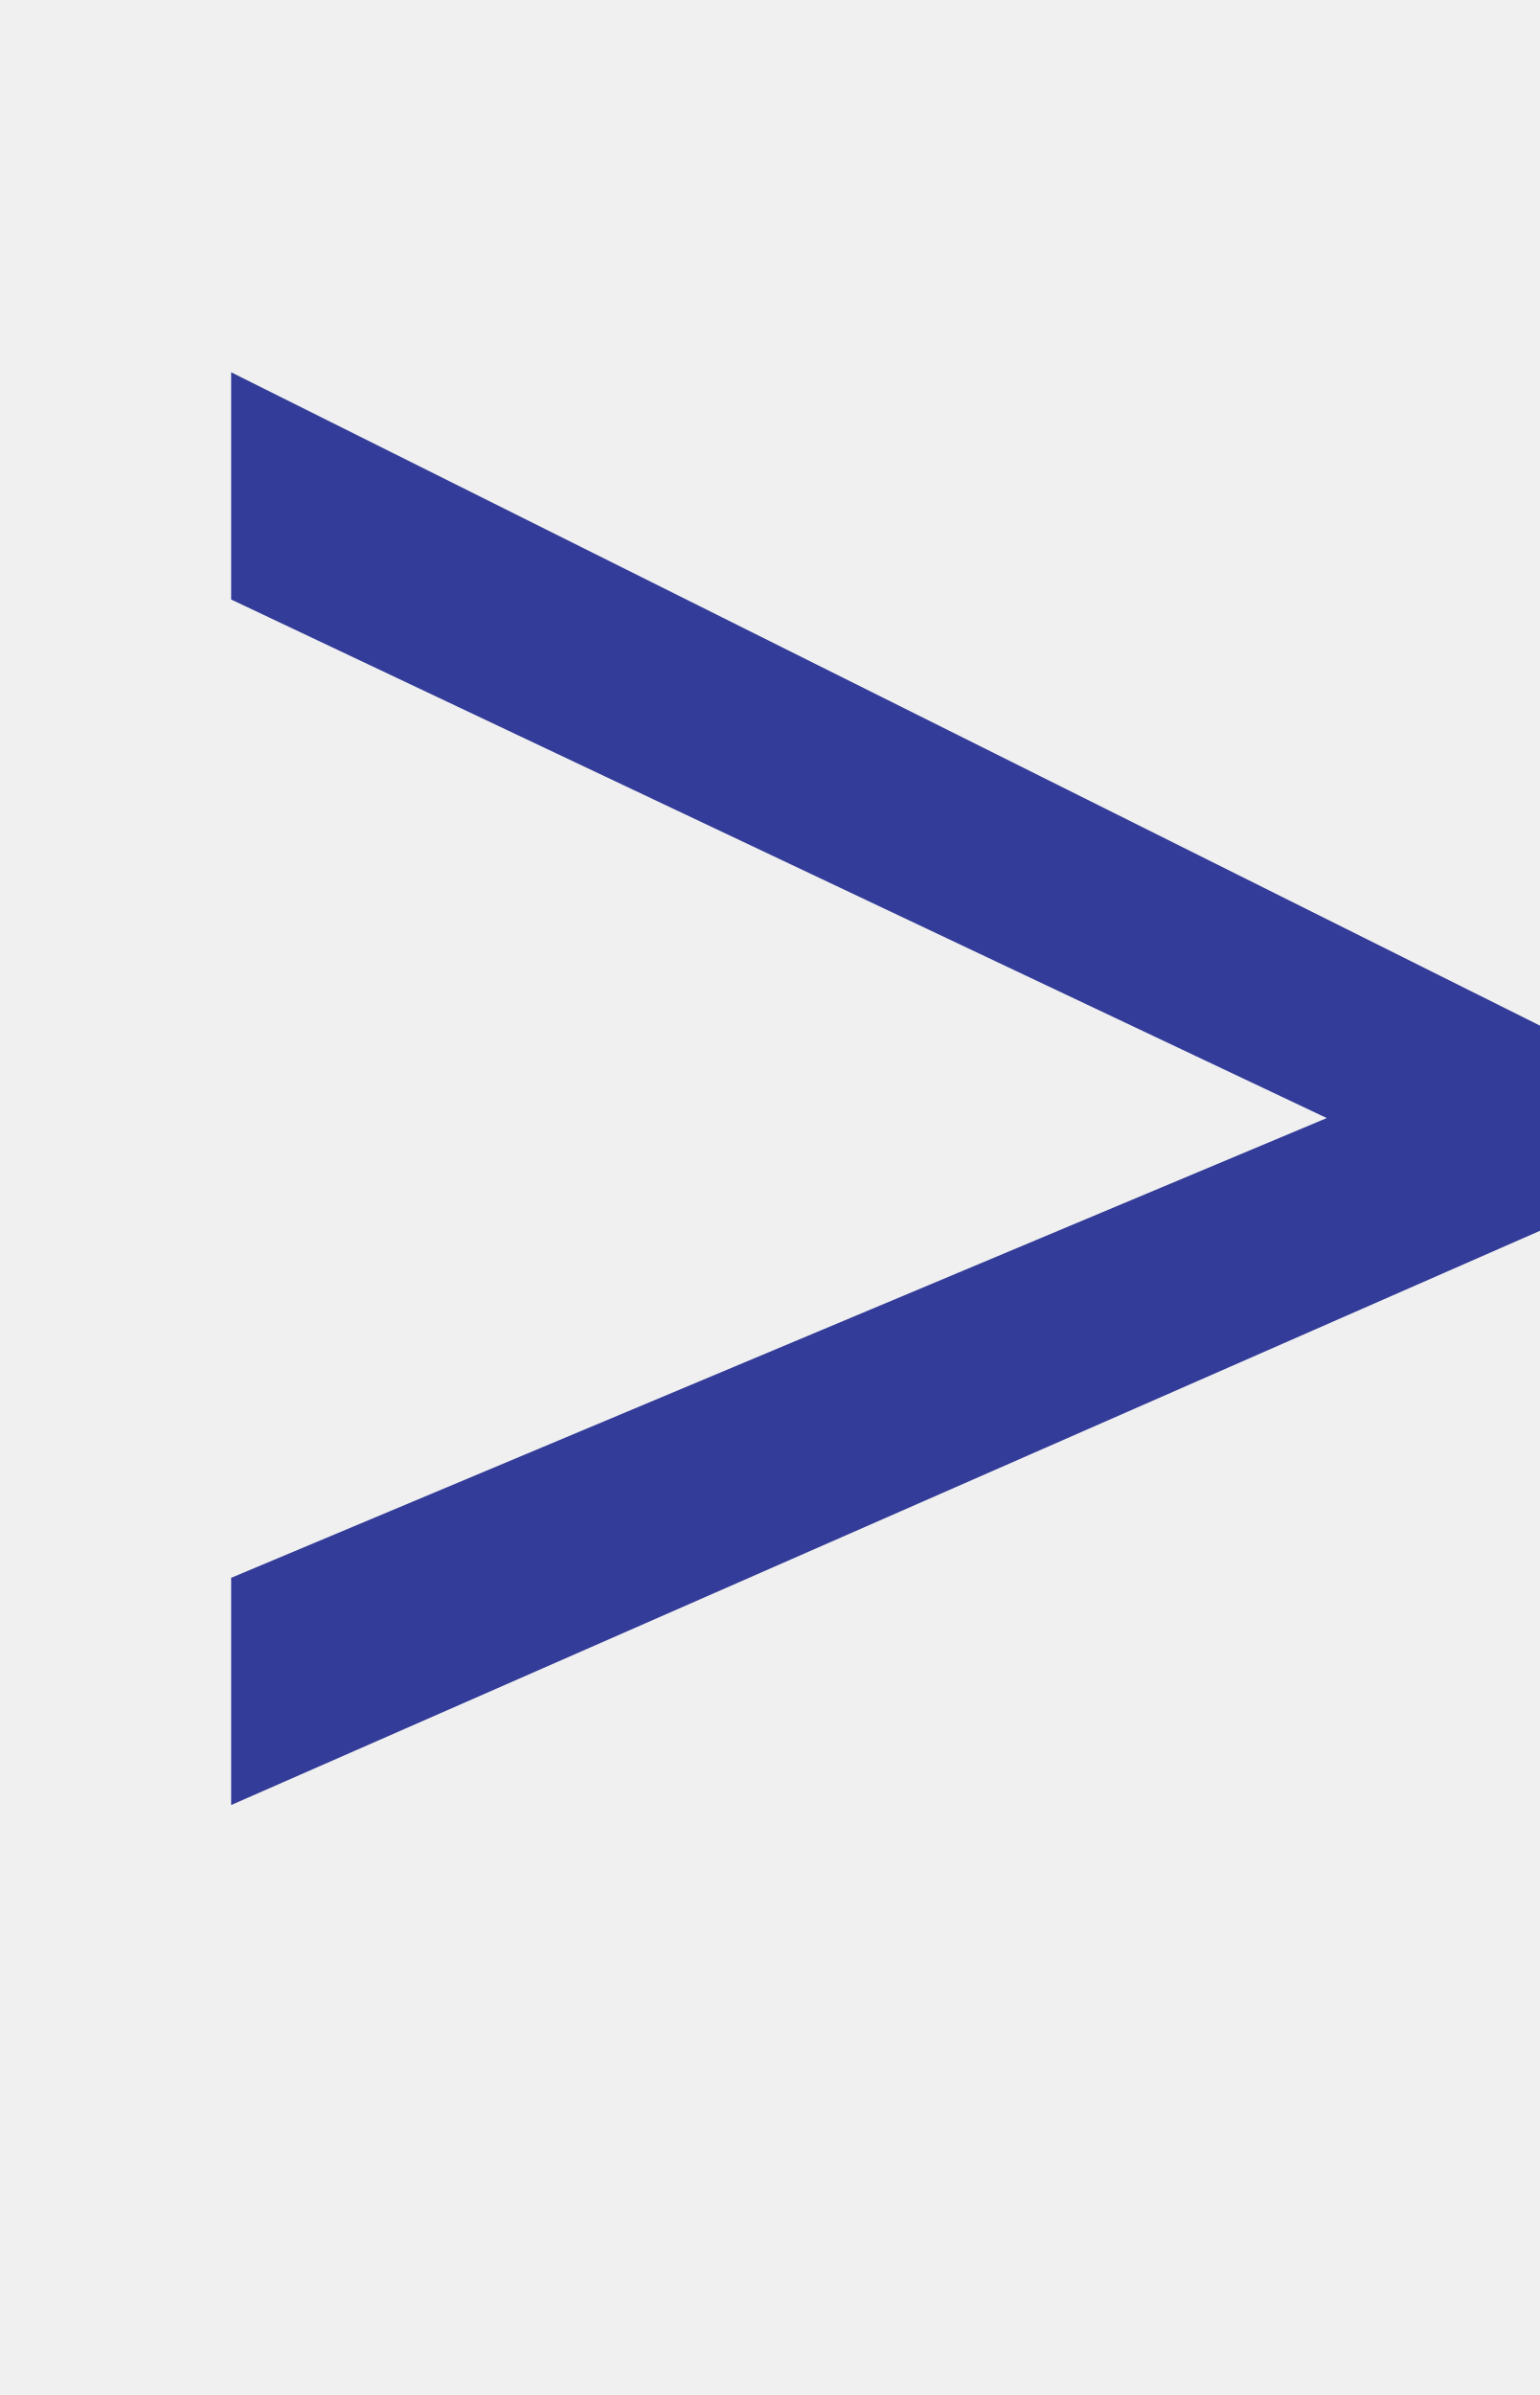
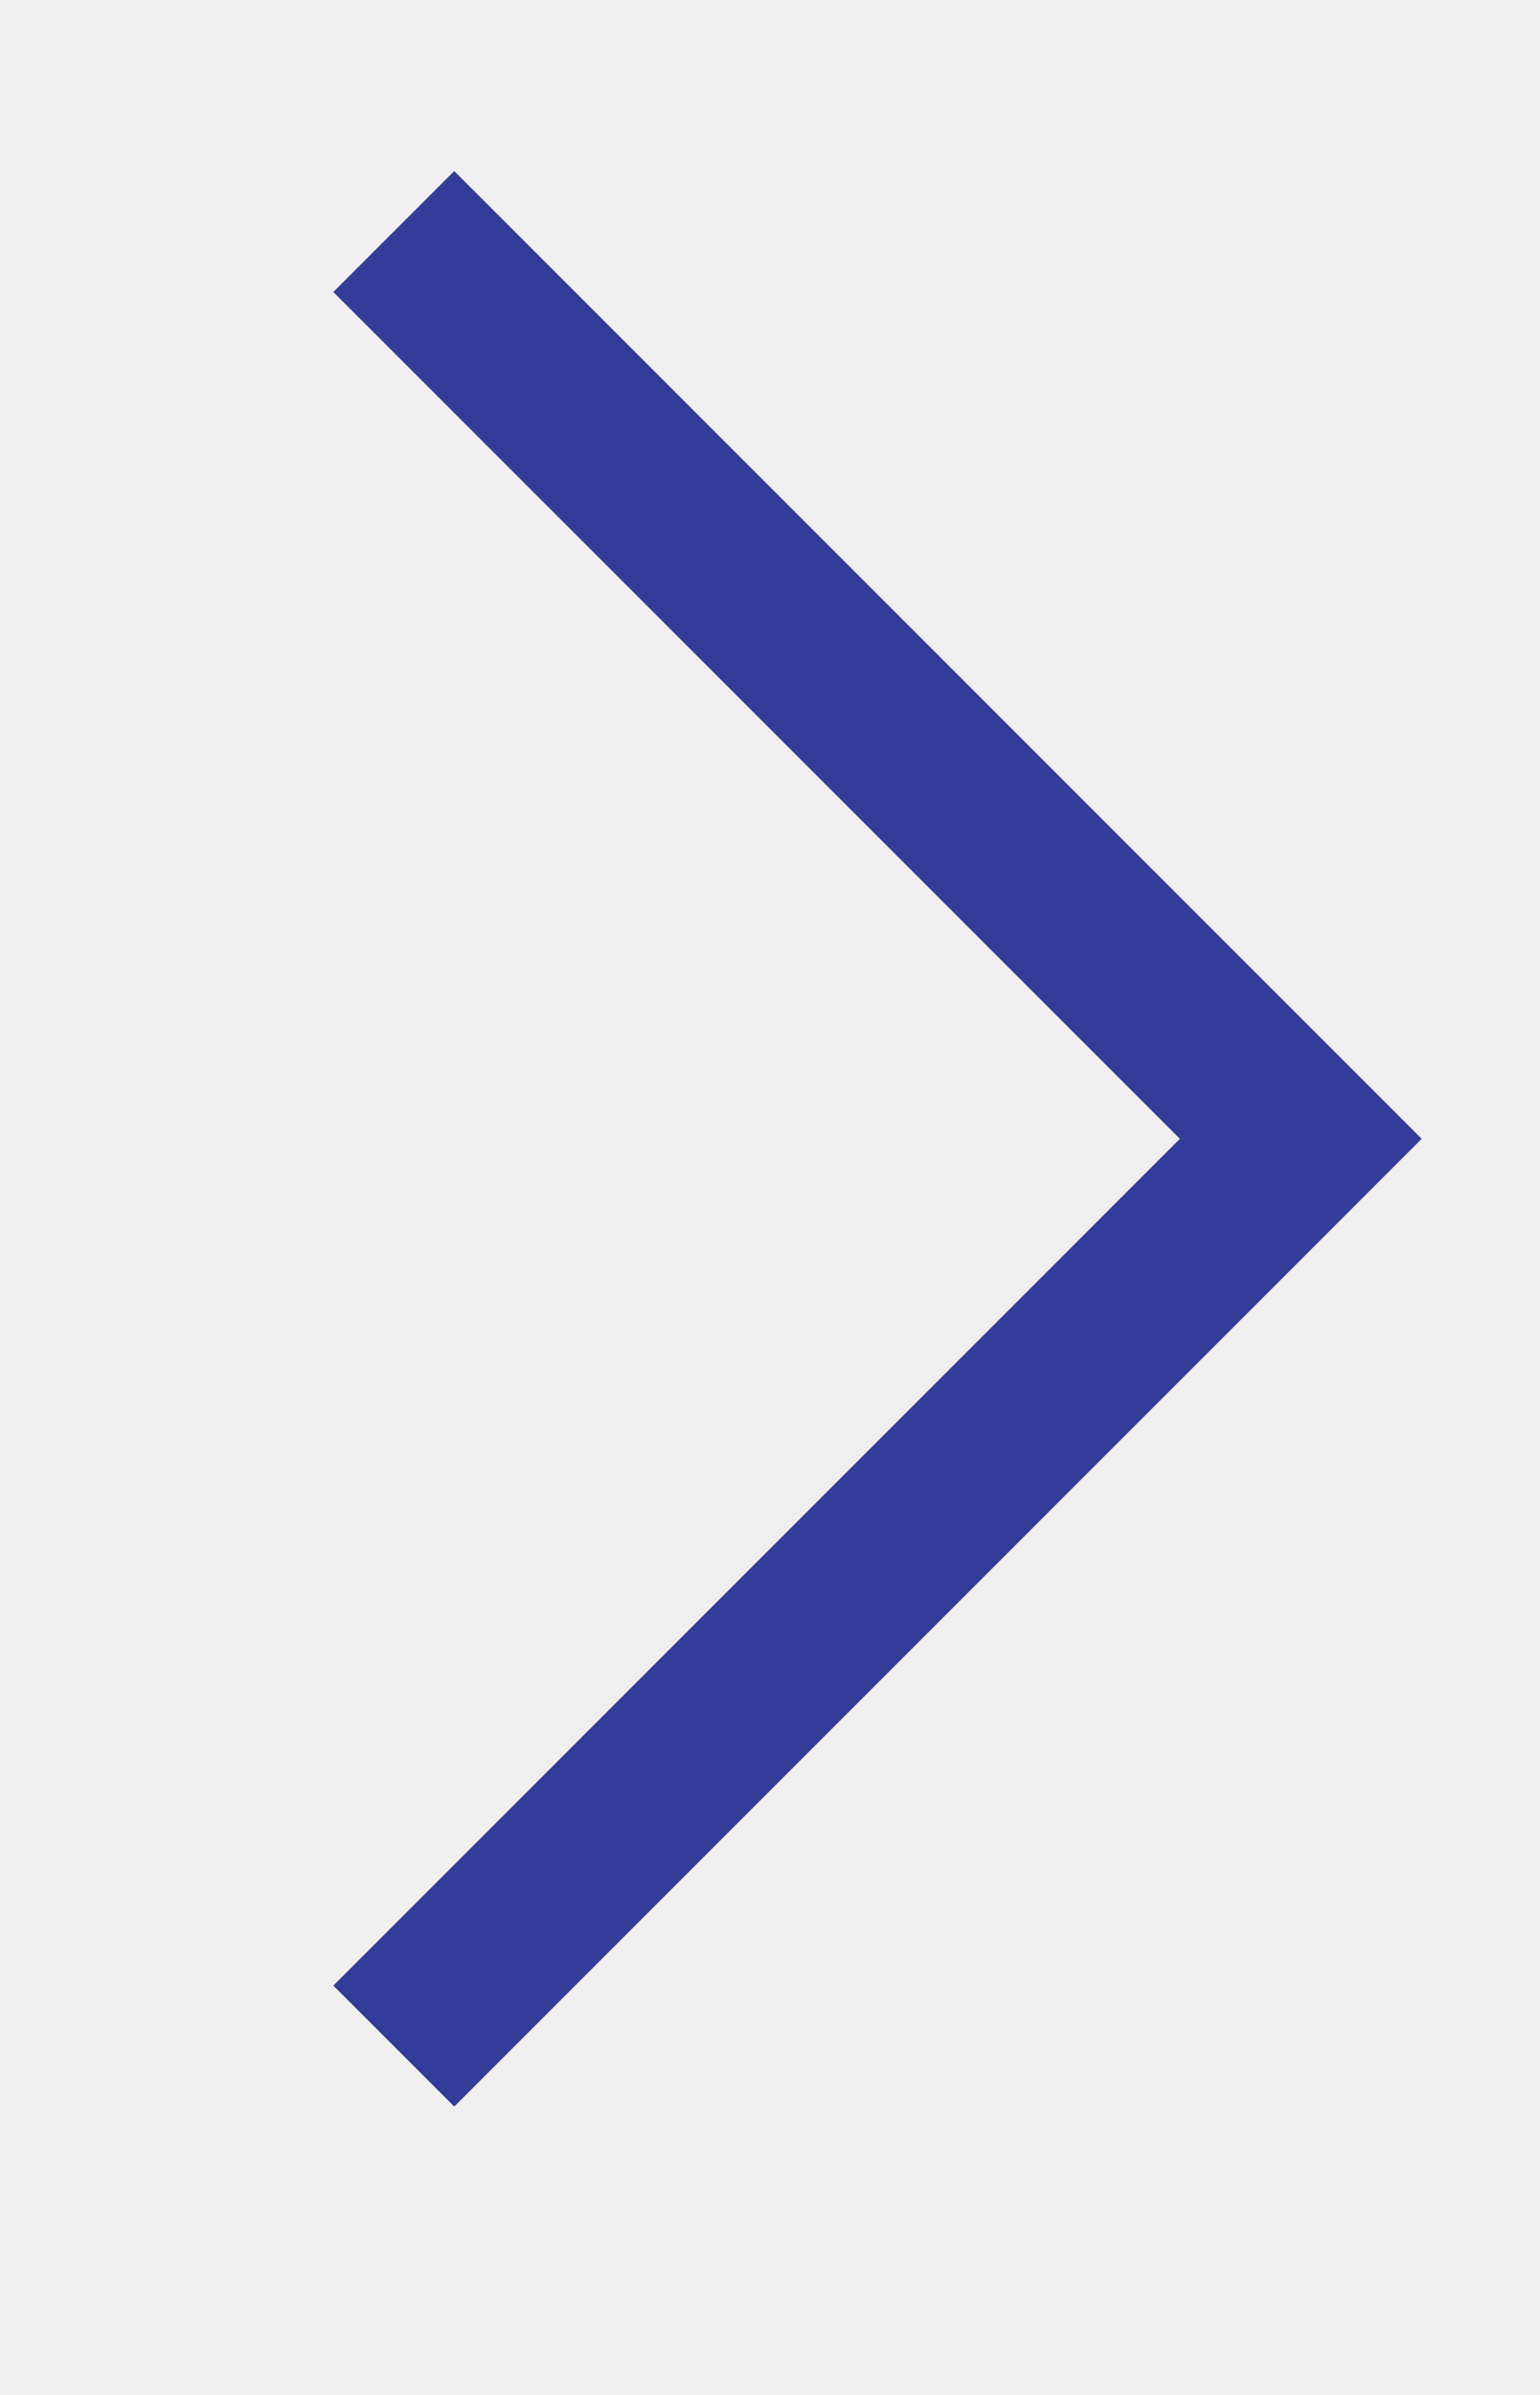
- <svg xmlns="http://www.w3.org/2000/svg" width="9" height="14" viewBox="0 0 9 14">
+ <svg xmlns="http://www.w3.org/2000/svg" width="9" height="14" viewBox="0 0 9 14" fill="none">
+   <g clip-path="url(#clip0_11141_78428)">
+     <path d="M8.313 6.657L2.656 12.314L1.949 11.607L6.899 6.657L1.949 1.707L2.656 1L8.313 6.657Z" fill="#333C98" />
+   </g>
  <defs>
-     <style>
-       .cls-1 {
-         font-size: 17px;
-         fill: #333c98;
-         font-family: SUIT;
-         font-weight: 500;
-       }
-     </style>
+     <clipPath id="clip0_11141_78428">
+       <rect width="9" height="14" fill="white" />
+     </clipPath>
  </defs>
-   <text id="_" data-name="&lt;" class="cls-1" transform="matrix(-1, 0, 0, 1, 10.211, 12.52)">&lt;</text>
</svg>
